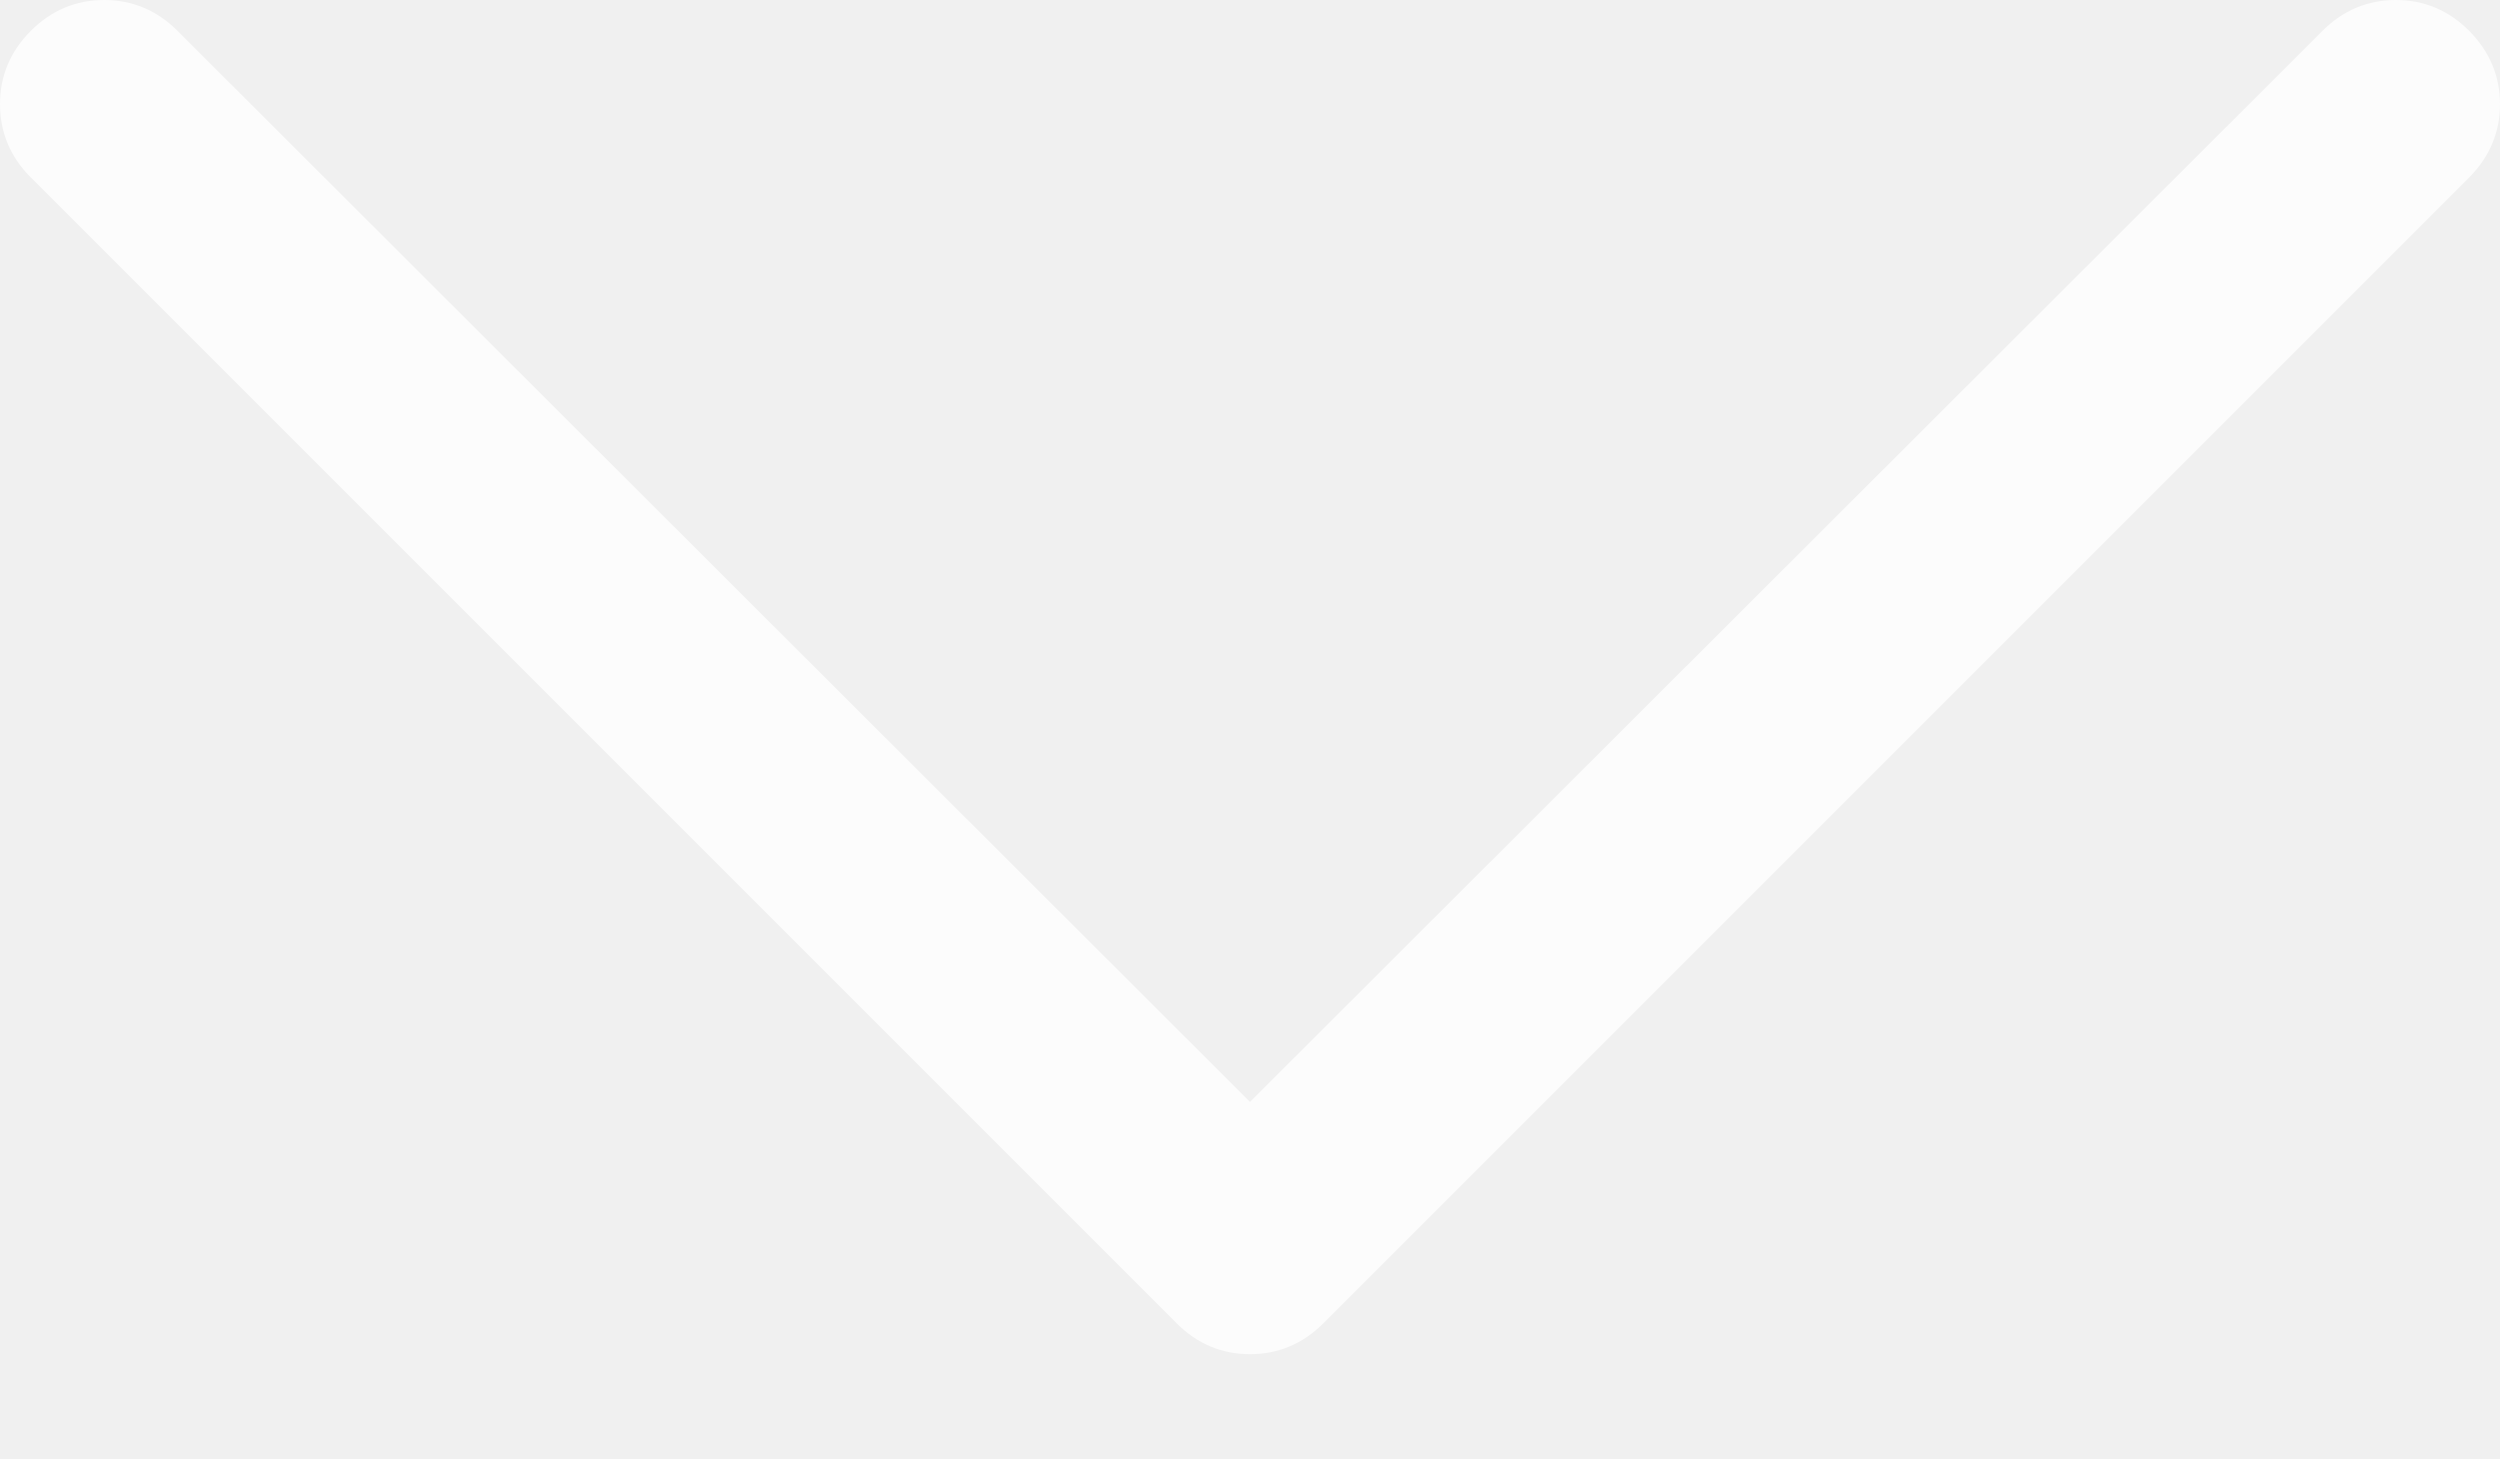
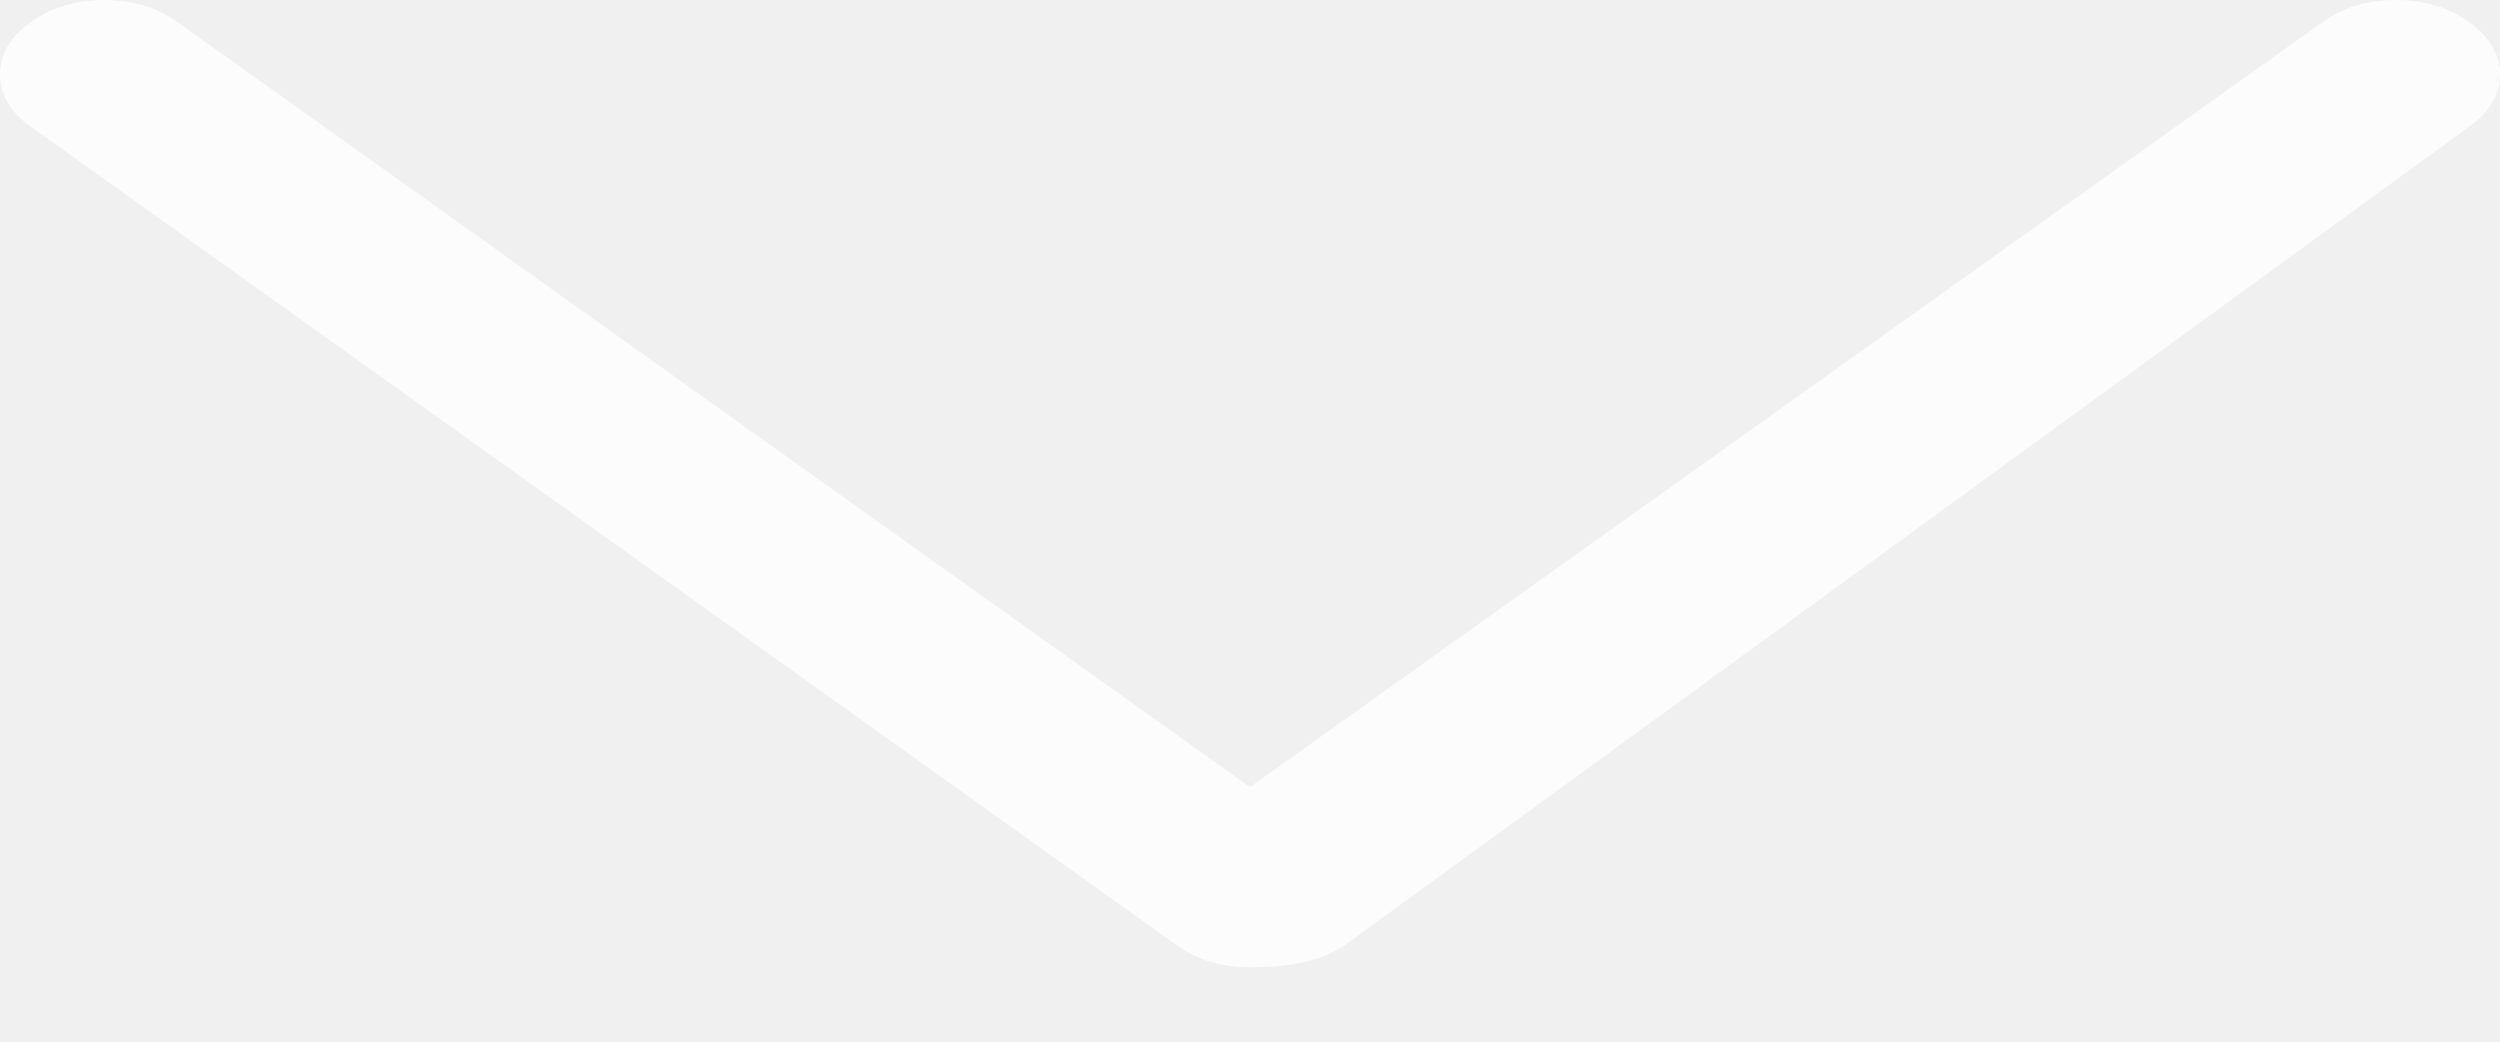
- <svg xmlns="http://www.w3.org/2000/svg" width="12" height="7" viewBox="0 0 12 7" fill="none">
-   <path d="M0 0.5C0 0.365 0.049 0.247 0.148 0.148C0.247 0.049 0.365 0 0.5 0C0.635 0 0.753 0.049 0.852 0.148L6 5.289L11.148 0.148C11.247 0.049 11.365 0 11.5 0C11.635 0 11.753 0.049 11.852 0.148C11.95 0.247 12 0.365 12 0.5C12 0.635 11.95 0.753 11.852 0.852L6.352 6.352C6.253 6.451 6.135 6.5 6 6.5C5.865 6.5 5.747 6.451 5.648 6.352L0.148 0.852C0.049 0.753 0 0.635 0 0.5Z" fill="white" fill-opacity="0.786" />
+ <svg xmlns="http://www.w3.org/2000/svg" width="12" height="5" viewBox="0 0 12 5" fill="none">
+   <path d="M0 0.357C0 0.26 0.049 0.177 0.148 0.106C0.247 0.035 0.365 0 0.5 0C0.635 0 0.753 0.035 0.852 0.106L6 3.778L11.148 0.106C11.247 0.035 11.365 0 11.5 0C11.635 0 11.753 0.035 11.852 0.106C11.95 0.177 12 0.26 12 0.357C12 0.454 11.95 0.538 11.852 0.608L6.455 4.537C6.352 4.608 6.207 4.643 6 4.643C5.865 4.643 5.747 4.608 5.648 4.537L0.148 0.608C0.049 0.538 0 0.454 0 0.357Z" fill="white" fill-opacity="0.786" />
</svg>
